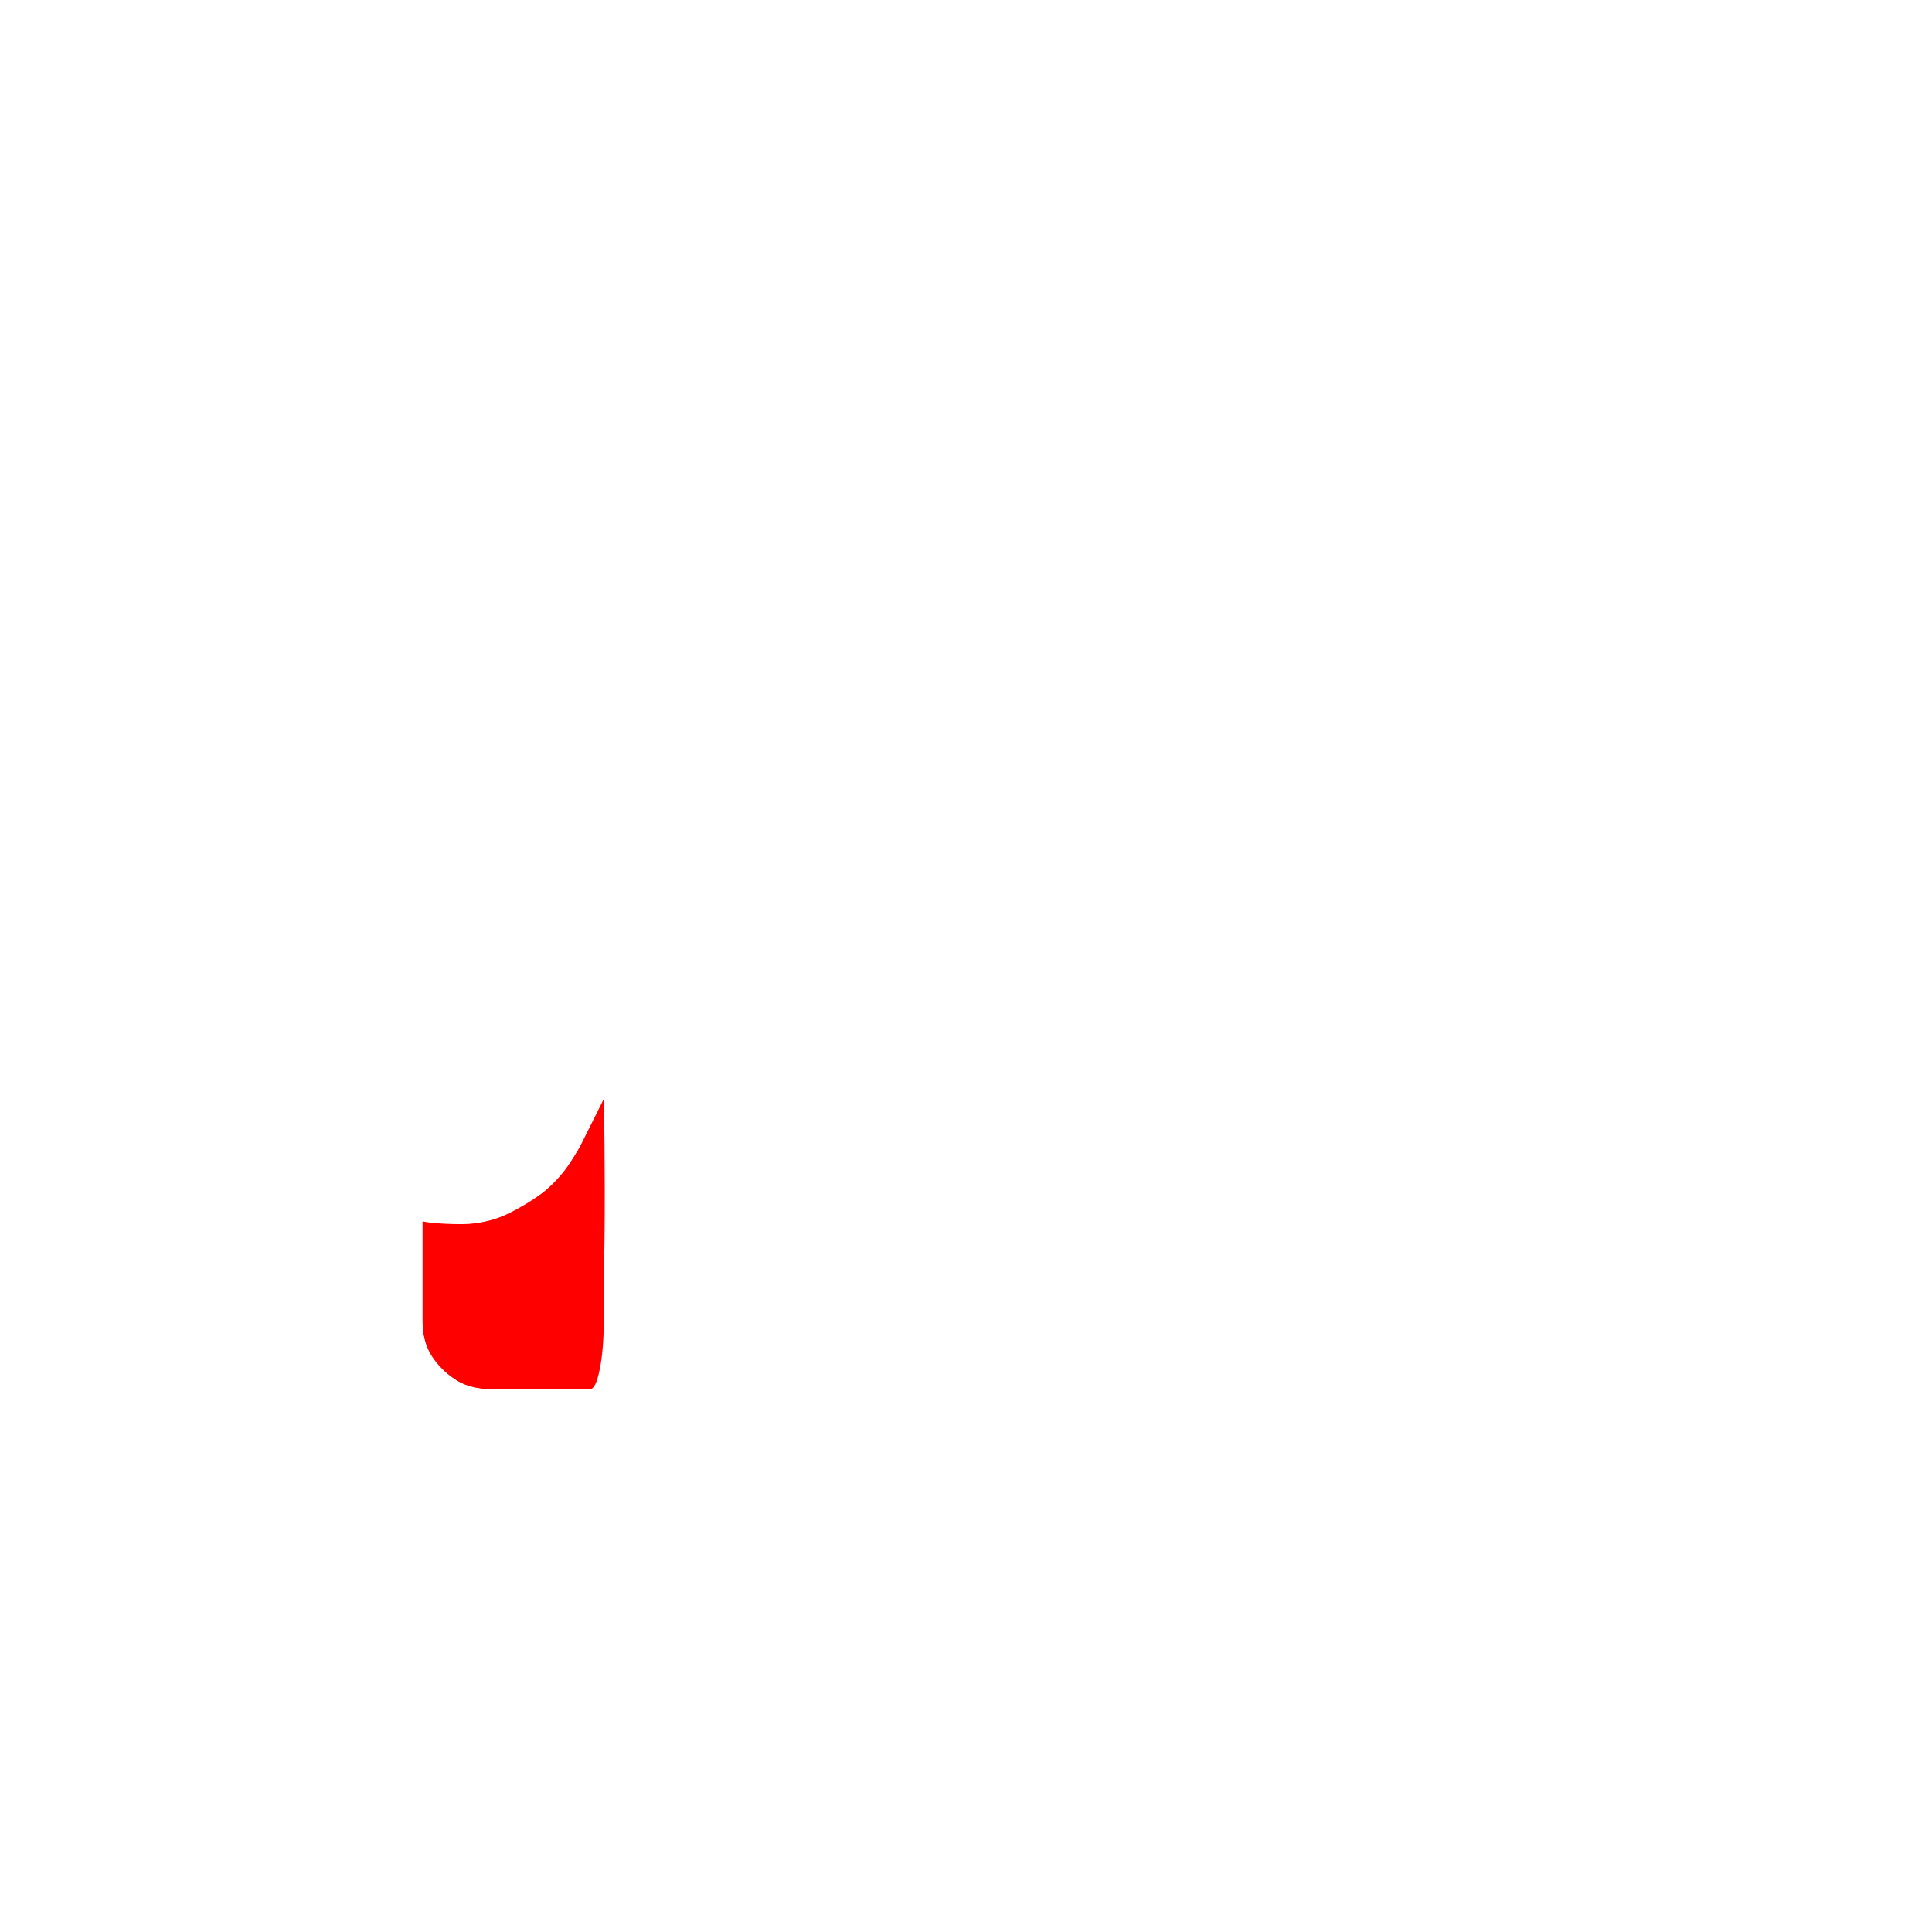
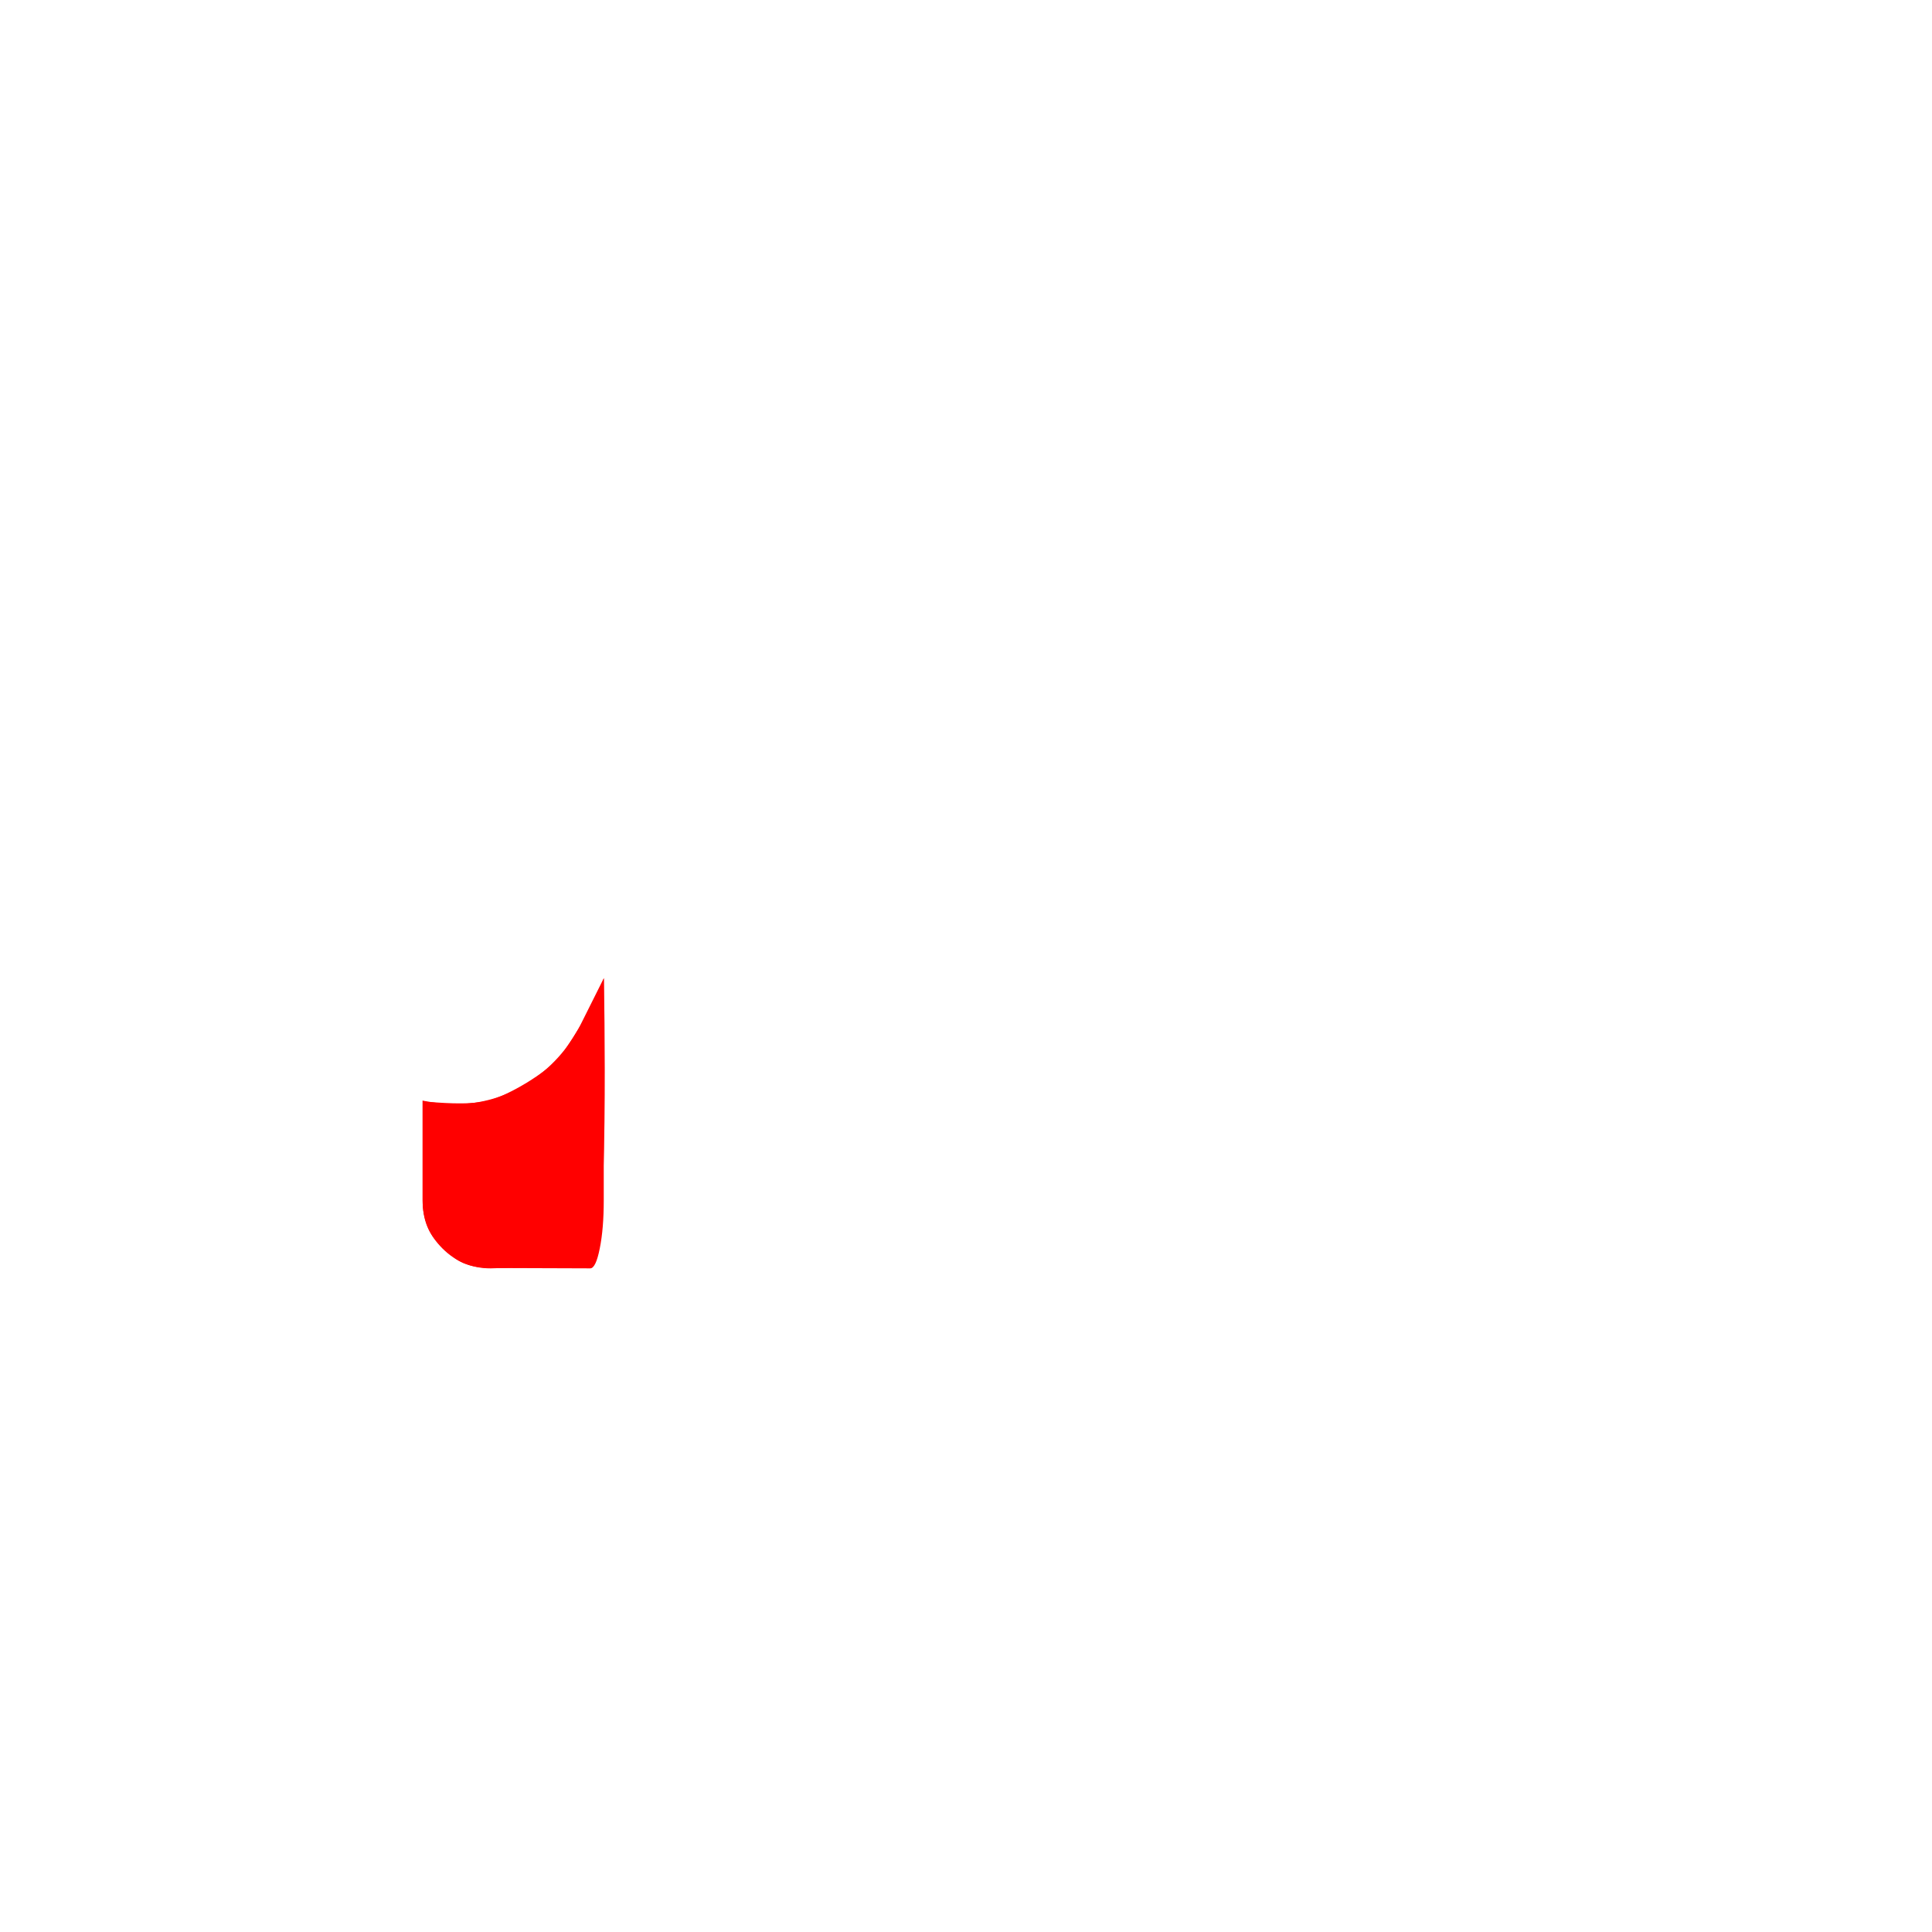
<svg xmlns="http://www.w3.org/2000/svg" viewBox="0 0 16 16">
-   <path d="M 3.752 9.206 C 3.682 9.206 3.622 9.182 3.574 9.133 C 3.525 9.084 3.5 9.025 3.5 8.954 L 3.5 7.004 L 2.305 7.004 C 2.25 7.004 2.205 6.986 2.17 6.95 C 2.135 6.915 2.117 6.87 2.117 6.816 C 2.117 6.8 2.139 6.744 2.182 6.649 C 2.224 6.553 2.282 6.431 2.355 6.283 C 2.427 6.134 2.51 5.966 2.604 5.779 C 2.698 5.591 2.793 5.399 2.891 5.201 C 2.989 5.004 3.086 4.809 3.184 4.616 C 3.281 4.422 3.371 4.245 3.454 4.085 C 3.535 3.925 3.606 3.788 3.664 3.672 C 3.723 3.557 3.762 3.48 3.781 3.441 C 3.801 3.398 3.83 3.364 3.869 3.338 C 3.908 3.313 3.952 3.3 3.998 3.3 C 4.069 3.3 4.128 3.325 4.177 3.374 C 4.225 3.422 4.25 3.482 4.25 3.552 L 4.25 5.504 L 5.446 5.504 C 5.5 5.504 5.545 5.521 5.58 5.556 C 5.615 5.591 5.633 5.636 5.633 5.691 C 5.633 5.722 5.627 5.75 5.615 5.773 L 3.969 9.066 C 3.949 9.109 3.92 9.143 3.881 9.168 C 3.842 9.194 3.799 9.206 3.752 9.206 Z M 3.834 13.004 C 3.588 13.004 3.354 12.953 3.131 12.854 C 2.908 12.754 2.714 12.621 2.548 12.455 C 2.382 12.29 2.249 12.095 2.149 11.873 C 2.05 11.65 2 11.415 2 11.169 L 2 7.754 L 2.75 7.754 L 2.75 11.129 C 2.75 11.281 2.779 11.425 2.838 11.562 C 2.896 11.699 2.977 11.819 3.081 11.922 C 3.184 12.026 3.305 12.107 3.442 12.165 C 3.578 12.224 3.723 12.254 3.875 12.254 L 10.625 12.254 C 10.777 12.254 10.922 12.224 11.058 12.165 C 11.195 12.107 11.316 12.026 11.419 11.922 C 11.523 11.819 11.604 11.699 11.662 11.562 C 11.721 11.425 11.75 11.281 11.75 11.129 L 11.75 7.379 C 11.75 7.226 11.721 7.082 11.662 6.944 C 11.604 6.808 11.523 6.688 11.419 6.584 C 11.316 6.481 11.195 6.4 11.058 6.341 C 10.922 6.283 10.777 6.254 10.625 6.254 L 6.424 6.254 C 6.522 6.066 6.571 5.874 6.571 5.679 C 6.571 5.648 6.569 5.618 6.568 5.591 C 6.565 5.563 6.562 5.534 6.559 5.504 L 10.666 5.504 C 10.916 5.504 11.152 5.553 11.372 5.653 C 11.593 5.753 11.786 5.885 11.953 6.051 C 12.118 6.217 12.25 6.411 12.348 6.634 C 12.445 6.857 12.496 7.091 12.5 7.337 L 12.5 8.129 L 13.25 8.129 C 13.351 8.129 13.447 8.148 13.537 8.187 C 13.627 8.226 13.707 8.281 13.777 8.351 C 13.848 8.421 13.903 8.501 13.942 8.591 C 13.981 8.681 14 8.777 14 8.879 L 14 9.629 C 14 9.836 13.926 10.013 13.777 10.161 C 13.633 10.306 13.457 10.379 13.25 10.379 L 12.5 10.379 L 12.5 11.169 C 12.5 11.415 12.451 11.65 12.351 11.873 C 12.251 12.095 12.118 12.29 11.953 12.455 C 11.786 12.621 11.592 12.754 11.369 12.854 C 11.146 12.953 10.912 13.004 10.666 13.004 L 3.834 13.004 Z" style="fill: rgb(255, 255, 255);" />
-   <path d="M 4.063 11.504 C 3.907 11.504 3.774 11.449 3.664 11.339 C 3.555 11.23 3.5 11.097 3.5 10.941 L 3.5 10.115 C 3.598 10.134 3.685 10.144 3.764 10.144 C 3.986 10.144 4.191 10.084 4.376 9.965 C 4.561 9.846 4.705 9.687 4.807 9.488 L 6.048 7.004 L 10.438 7.004 C 10.594 7.004 10.726 7.058 10.836 7.167 C 10.945 7.276 11 7.409 11 7.566 L 11 10.941 C 11 11.097 10.945 11.23 10.836 11.339 C 10.726 11.449 10.594 11.504 10.438 11.504 L 4.063 11.504 Z" style="fill-opacity: 0.5; fill: rgb(255, 255, 255);" />
-   <path d="M 4.063 11.504 C 3.907 11.504 3.774 11.449 3.664 11.339 C 3.555 11.23 3.5 11.097 3.5 10.941 L 3.5 10.115 C 3.598 10.134 3.685 10.144 3.764 10.144 C 3.986 10.144 4.191 10.084 4.376 9.965 C 4.561 9.846 4.705 9.687 4.807 9.488 L 5.001 9.1 C 5.001 9.1 5.05 11.479 4.894 11.479 L 4.063 11.504 Z" style="fill: rgb(255, 0, 0);" />
-   <path d="M 4.028 11.501 C 3.799 11.483 3.755 11.41 3.651 11.317 C 3.547 11.224 3.5 11.097 3.5 10.941 L 3.5 10.115 C 3.52 10.134 3.544 10.127 3.559 10.127 C 3.604 10.127 3.871 10.158 4.043 10.115 C 4.215 10.071 4.522 9.885 4.642 9.749 C 4.642 9.749 4.945 9.312 5 9.102 L 5 10.941 C 5 11.097 4.989 11.23 4.967 11.339 C 4.945 11.449 4.919 11.504 4.888 11.504 L 4.028 11.501 Z" style="fill: rgb(255, 0, 0);" />
+   <path d="M 3.752 8.206 C 3.682 8.206 3.622 8.182 3.574 8.133 C 3.525 8.084 3.5 8.025 3.5 7.954 L 3.5 6.004 L 2.305 6.004 C 2.25 6.004 2.205 5.986 2.17 5.95 C 2.135 5.915 2.117 5.87 2.117 5.816 C 2.117 5.8 2.139 5.744 2.182 5.649 C 2.224 5.553 2.282 5.431 2.355 5.283 C 2.427 5.134 2.51 4.966 2.604 4.779 C 2.698 4.591 2.793 4.399 2.891 4.201 C 2.989 4.004 3.086 3.809 3.184 3.616 C 3.281 3.422 3.371 3.245 3.454 3.085 C 3.535 2.925 3.606 2.788 3.664 2.672 C 3.723 2.557 3.762 2.48 3.781 2.441 C 3.801 2.398 3.83 2.364 3.869 2.338 C 3.908 2.313 3.952 2.3 3.998 2.3 C 4.069 2.3 4.128 2.325 4.177 2.374 C 4.225 2.422 4.25 2.482 4.25 2.552 L 4.25 4.504 L 5.446 4.504 C 5.5 4.504 5.545 4.521 5.58 4.556 C 5.615 4.591 5.633 4.636 5.633 4.691 C 5.633 4.722 5.627 4.75 5.615 4.773 L 3.969 8.066 C 3.949 8.109 3.92 8.143 3.881 8.168 C 3.842 8.194 3.799 8.206 3.752 8.206 Z M 3.834 12.004 C 3.588 12.004 3.354 11.953 3.131 11.854 C 2.908 11.754 2.714 11.621 2.548 11.455 C 2.382 11.29 2.249 11.095 2.149 10.873 C 2.05 10.65 2 10.415 2 10.169 L 2 6.754 L 2.75 6.754 L 2.75 10.129 C 2.75 10.281 2.779 10.425 2.838 10.562 C 2.896 10.699 2.977 10.819 3.081 10.922 C 3.184 11.026 3.305 11.107 3.442 11.165 C 3.578 11.224 3.723 11.254 3.875 11.254 L 10.625 11.254 C 10.777 11.254 10.922 11.224 11.058 11.165 C 11.195 11.107 11.316 11.026 11.419 10.922 C 11.523 10.819 11.604 10.699 11.662 10.562 C 11.721 10.425 11.75 10.281 11.75 10.129 L 11.75 6.379 C 11.75 6.226 11.721 6.082 11.662 5.944 C 11.604 5.808 11.523 5.688 11.419 5.584 C 11.316 5.481 11.195 5.4 11.058 5.341 C 10.922 5.283 10.777 5.254 10.625 5.254 L 6.424 5.254 C 6.522 5.066 6.571 4.874 6.571 4.679 C 6.571 4.648 6.569 4.618 6.568 4.591 C 6.565 4.563 6.562 4.534 6.559 4.504 L 10.666 4.504 C 10.916 4.504 11.152 4.553 11.372 4.653 C 11.593 4.753 11.786 4.885 11.953 5.051 C 12.118 5.217 12.25 5.411 12.348 5.634 C 12.445 5.857 12.496 6.091 12.5 6.337 L 12.5 7.129 L 13.25 7.129 C 13.351 7.129 13.447 7.148 13.537 7.187 C 13.627 7.226 13.707 7.281 13.777 7.351 C 13.848 7.421 13.903 7.501 13.942 7.591 C 13.981 7.681 14 7.777 14 7.879 L 14 8.629 C 14 8.836 13.926 9.013 13.777 9.161 C 13.633 9.306 13.457 9.379 13.25 9.379 L 12.5 9.379 L 12.5 10.169 C 12.5 10.415 12.451 10.65 12.351 10.873 C 12.251 11.095 12.118 11.29 11.953 11.455 C 11.786 11.621 11.592 11.754 11.369 11.854 C 11.146 11.953 10.912 12.004 10.666 12.004 L 3.834 12.004 Z" style="fill: rgb(255, 255, 255);" />
+   <path d="M 4.063 10.504 C 3.907 10.504 3.774 10.449 3.664 10.339 C 3.555 10.23 3.5 10.097 3.5 9.941 L 3.5 9.115 C 3.598 9.134 3.685 9.144 3.764 9.144 C 3.986 9.144 4.191 9.084 4.376 8.965 C 4.561 8.846 4.705 8.687 4.807 8.488 L 6.048 6.004 L 10.438 6.004 C 10.594 6.004 10.726 6.058 10.836 6.167 C 10.945 6.276 11 6.409 11 6.566 L 11 9.941 C 11 10.097 10.945 10.23 10.836 10.339 C 10.726 10.449 10.594 10.504 10.438 10.504 L 4.063 10.504 Z" style="fill-opacity: 0.5; fill: rgb(255, 255, 255);" />
+   <path d="M 4.063 10.504 C 3.907 10.504 3.774 10.449 3.664 10.339 C 3.555 10.23 3.5 10.097 3.5 9.941 L 3.5 9.115 C 3.598 9.134 3.685 9.144 3.764 9.144 C 3.986 9.144 4.191 9.084 4.376 8.965 C 4.561 8.846 4.705 8.687 4.807 8.488 L 5.001 8.1 C 5.001 8.1 5.05 10.479 4.894 10.479 L 4.063 10.504 Z" style="fill: rgb(255, 0, 0);" />
+   <path d="M 4.028 10.501 C 3.799 10.483 3.755 10.41 3.651 10.317 C 3.547 10.224 3.5 10.097 3.5 9.941 L 3.5 9.115 C 3.52 9.134 3.544 9.127 3.559 9.127 C 3.604 9.127 3.871 9.158 4.043 9.115 C 4.215 9.071 4.522 8.885 4.642 8.749 C 4.642 8.749 4.945 8.312 5 8.102 L 5 9.941 C 5 10.097 4.989 10.23 4.967 10.339 C 4.945 10.449 4.919 10.504 4.888 10.504 L 4.028 10.501 Z" style="fill: rgb(255, 0, 0);" />
</svg>
